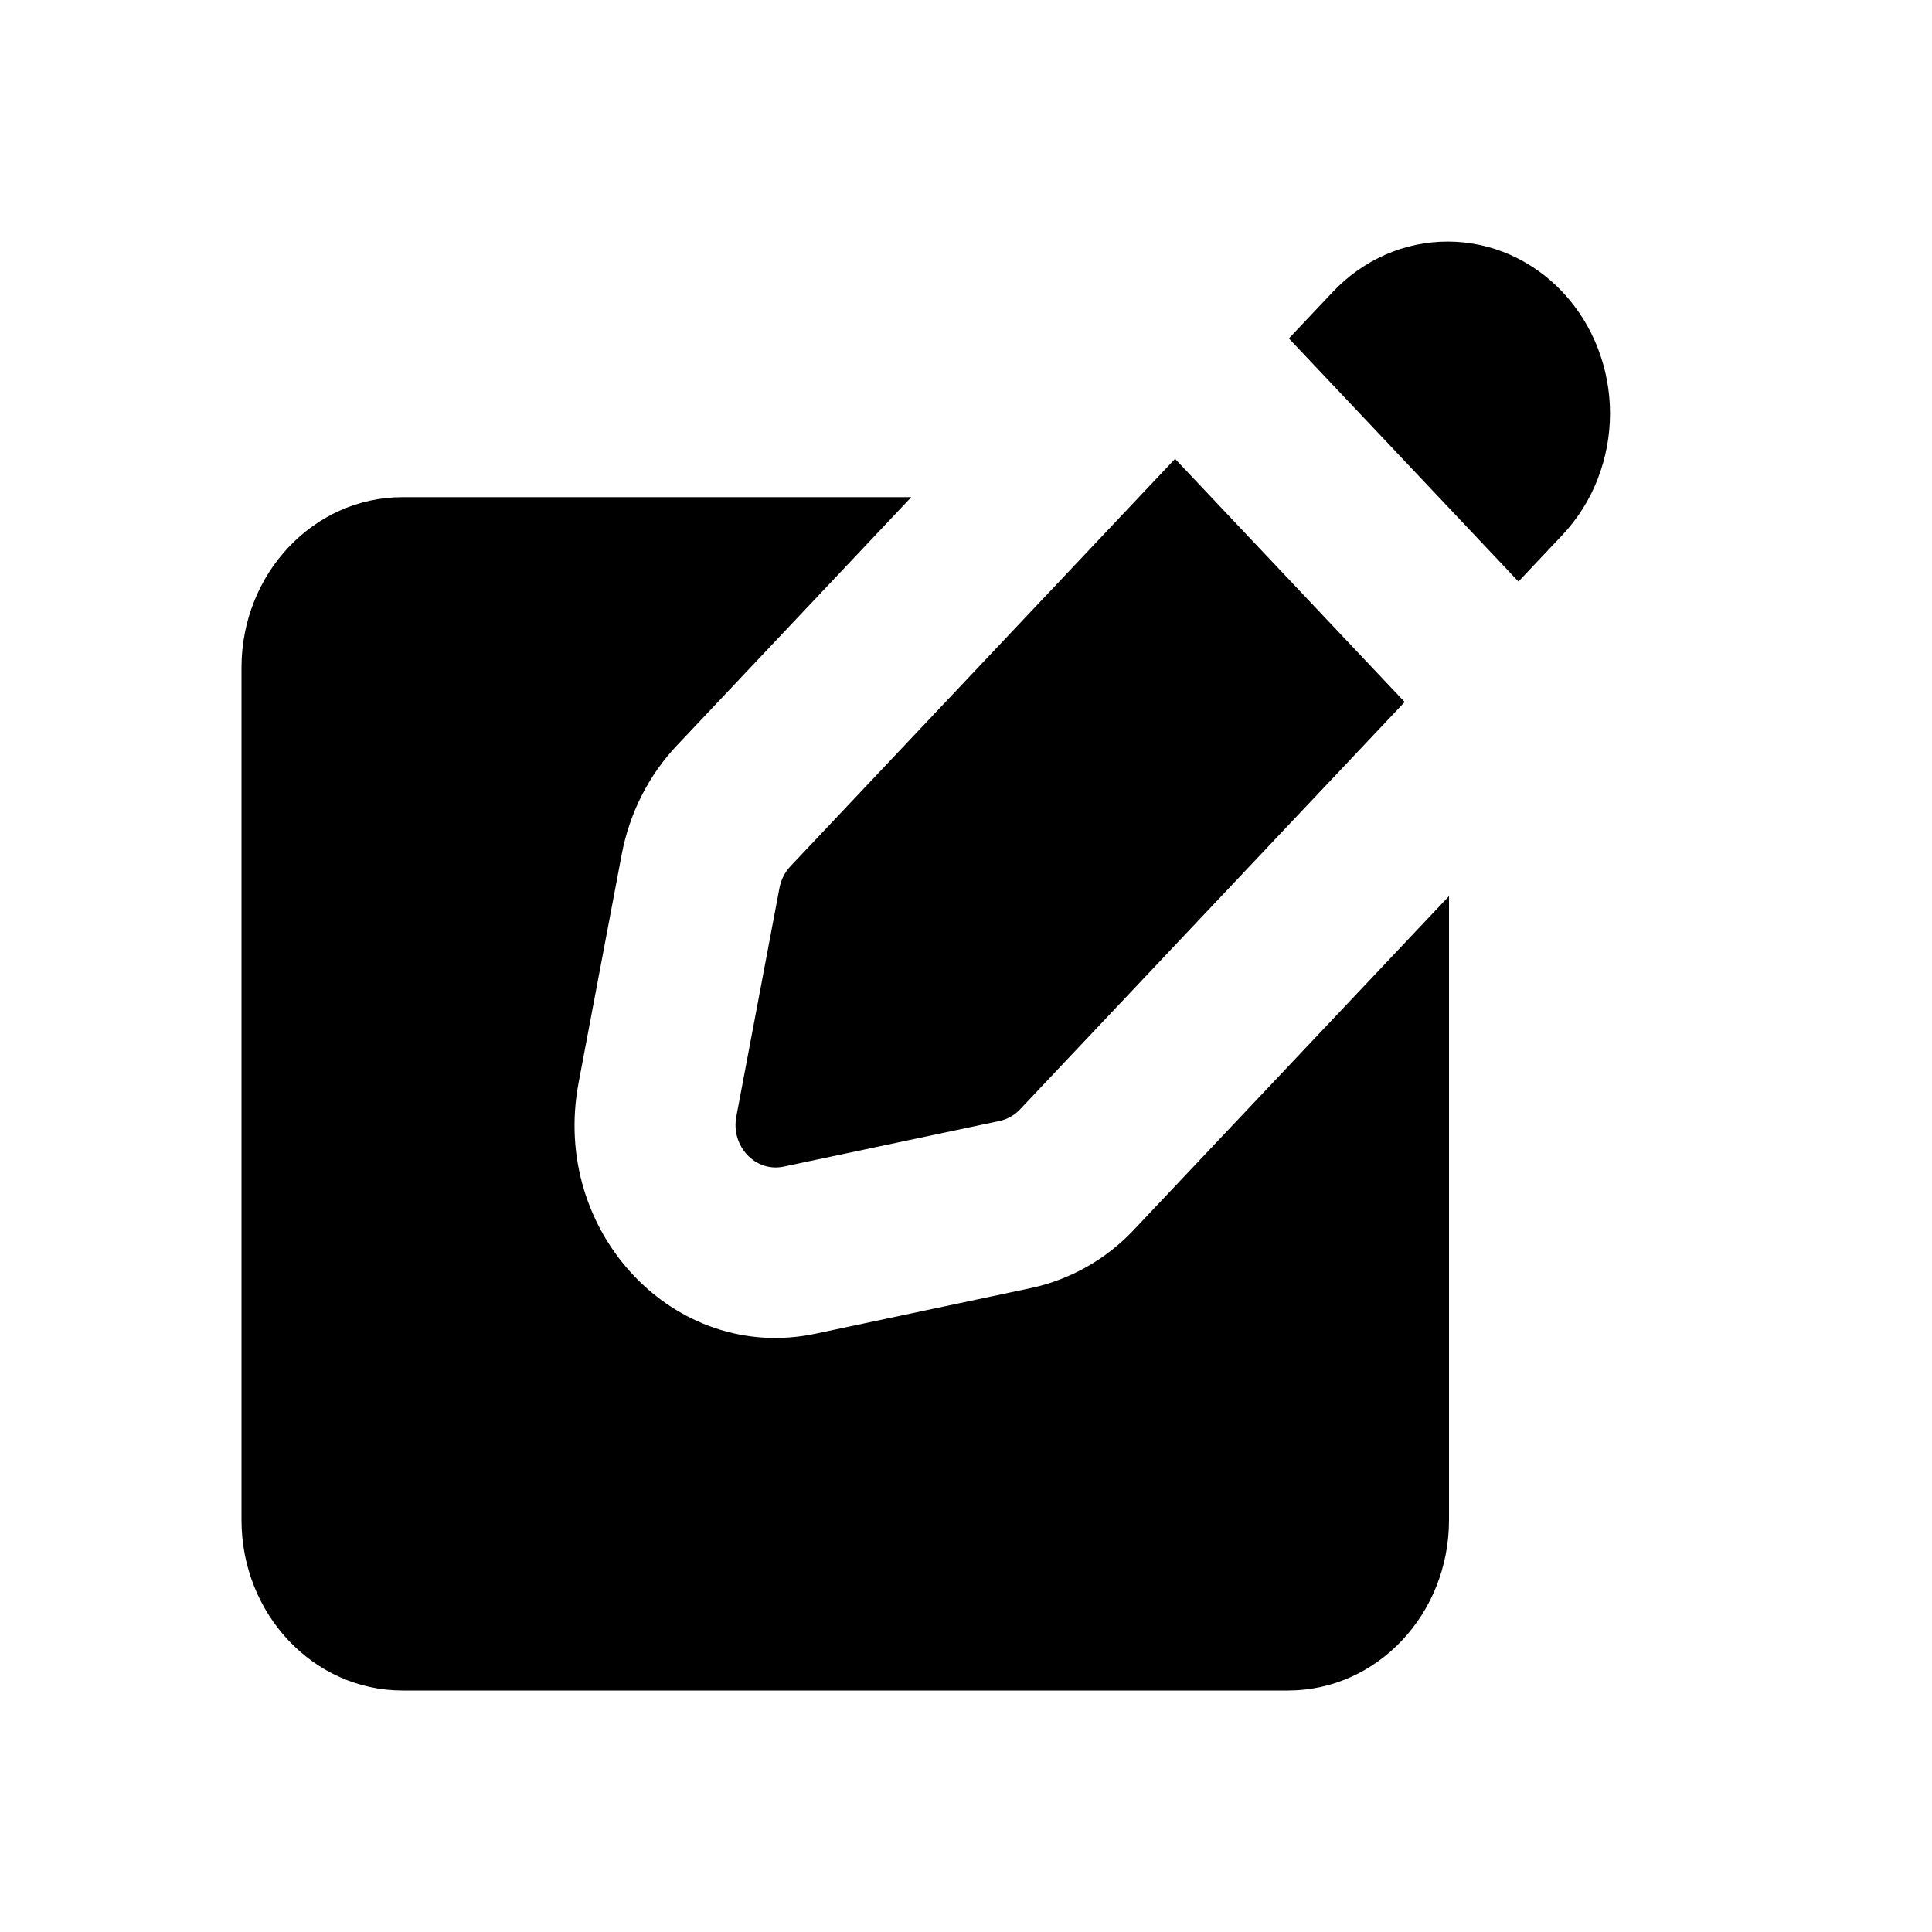
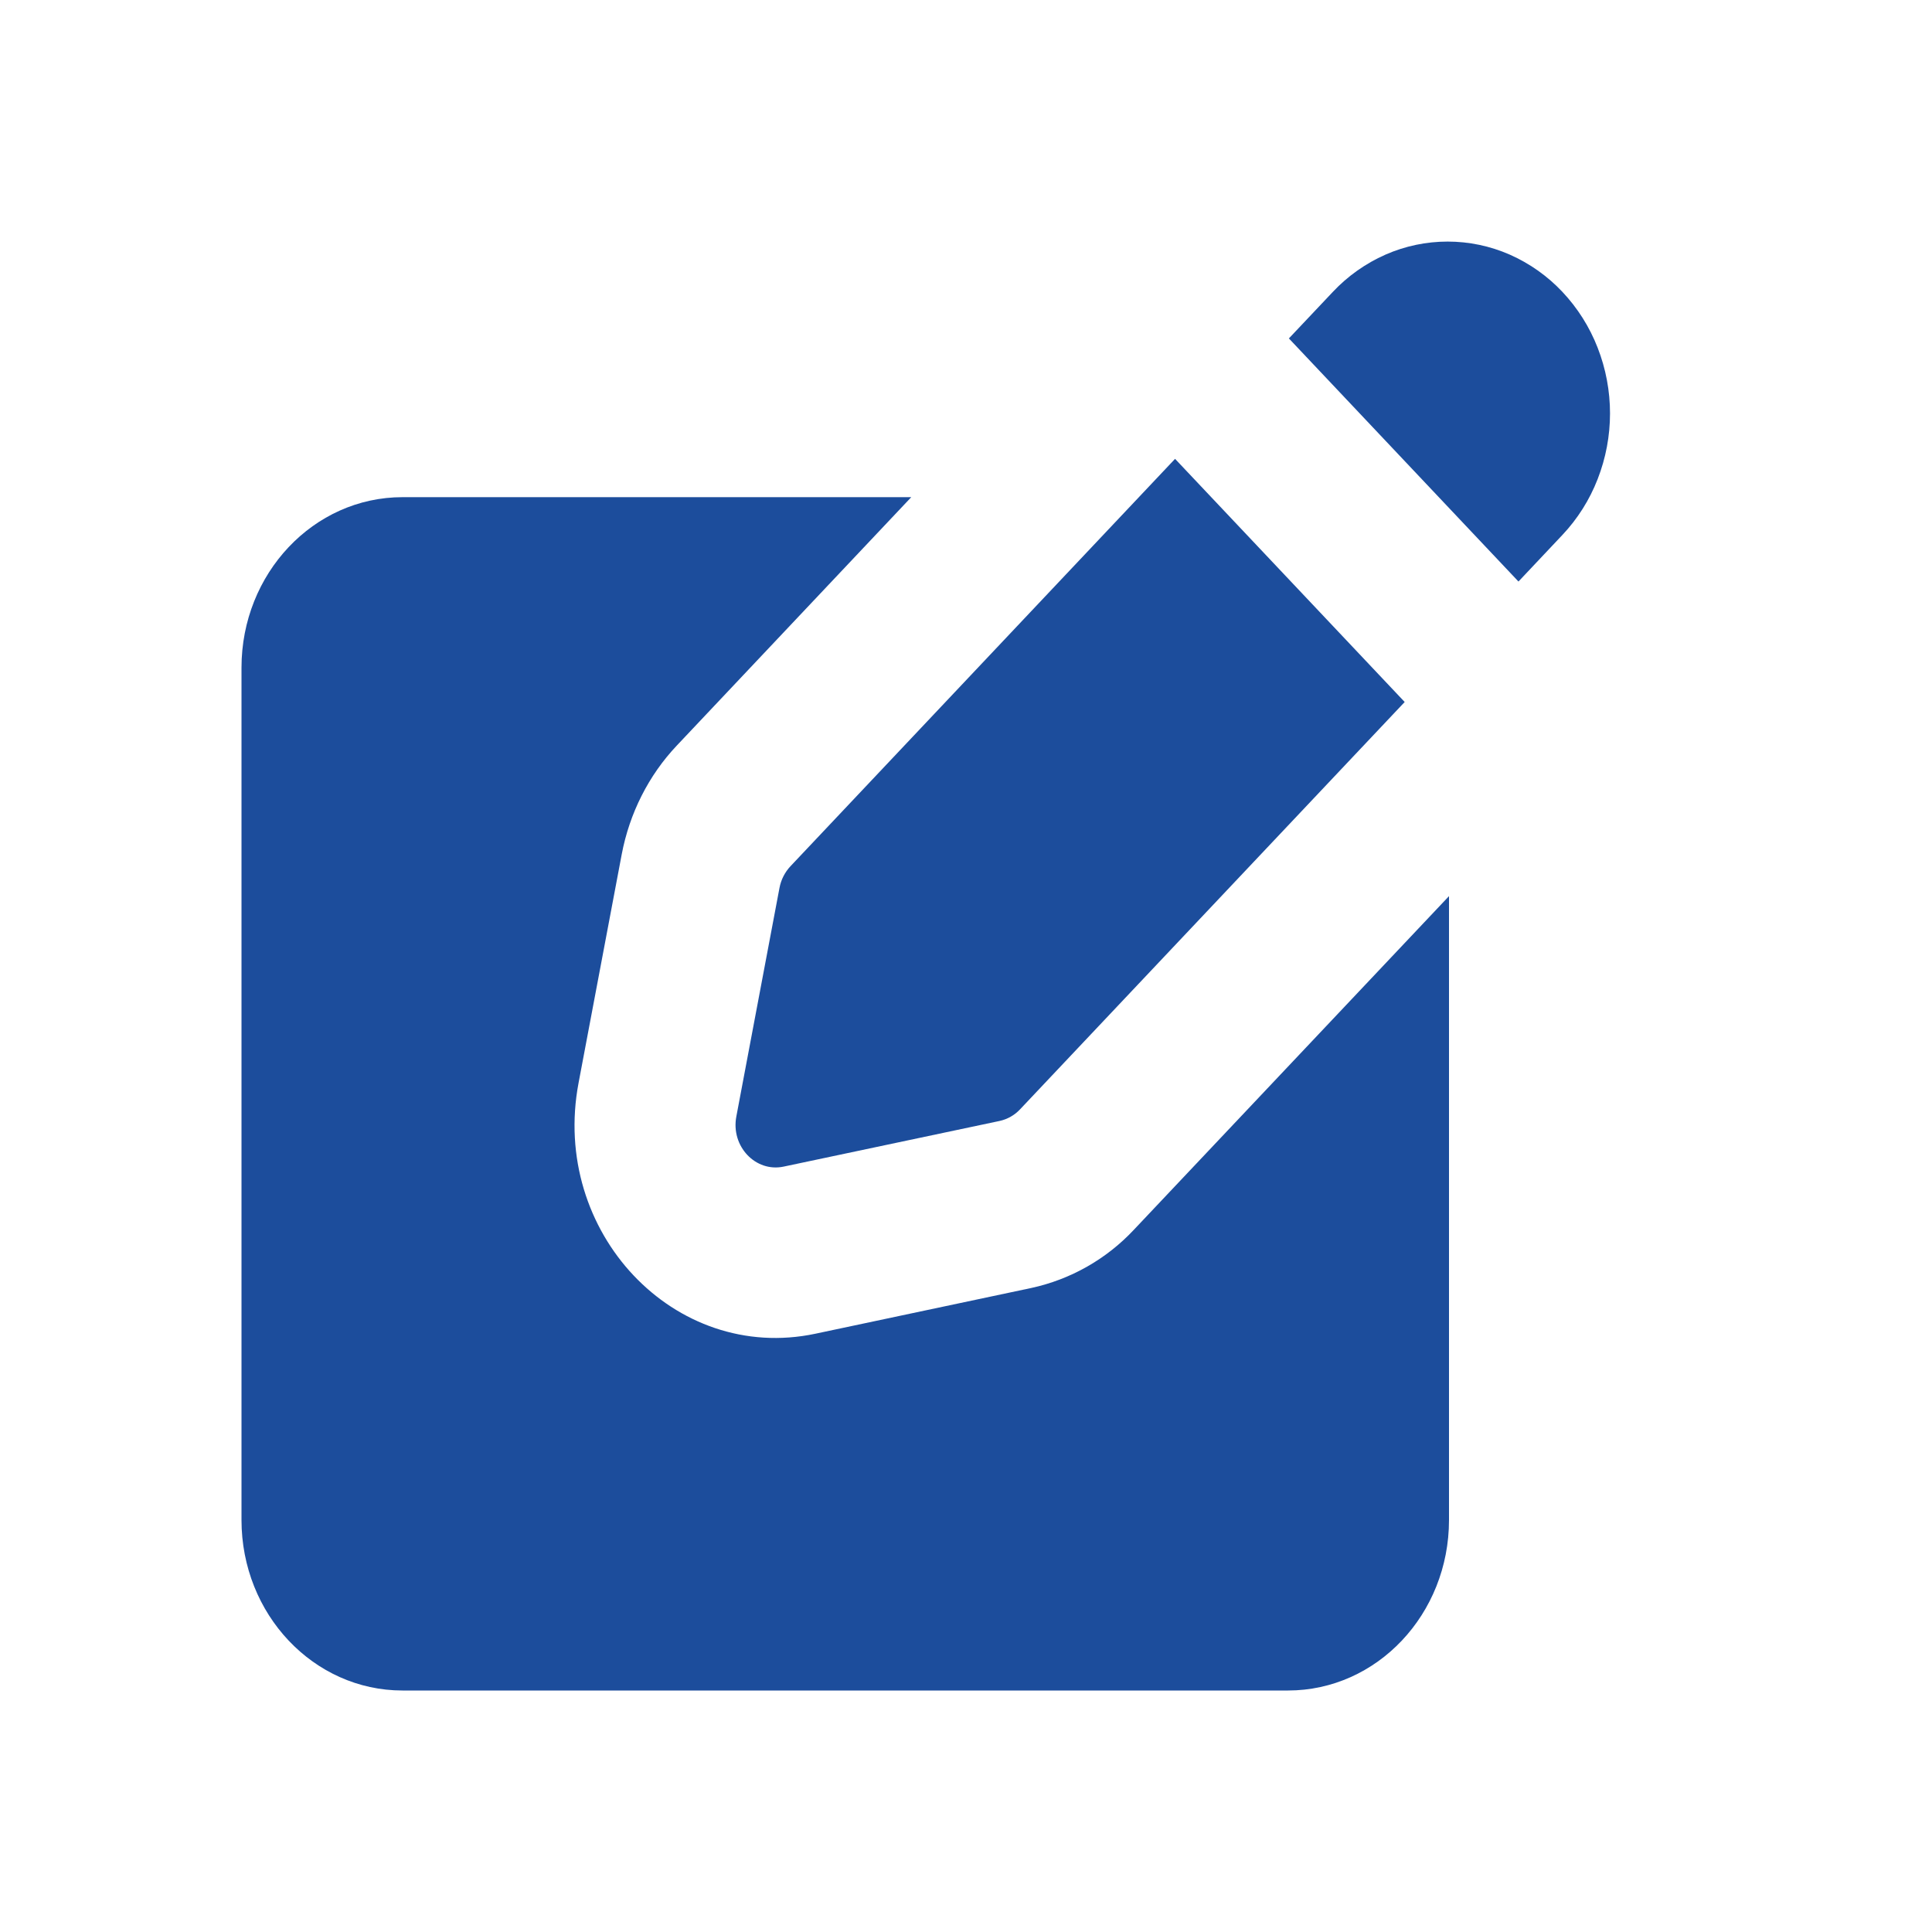
<svg xmlns="http://www.w3.org/2000/svg" width="24" height="24" viewBox="0 0 24 24">
-   <g fill="currentColor" fill-rule="evenodd" clip-rule="evenodd">
+   <g fill="#1C4D9C" fill-rule="evenodd" clip-rule="evenodd">
    <path d="M11.32 6.176H5c-1.105 0-2 .949-2 2.118v10.588C3 20.052 3.895 21 5 21h11c1.105 0 2-.948 2-2.118v-7.75l-3.914 4.144A2.46 2.46 0 0 1 12.81 16l-2.681.568c-1.75.37-3.292-1.263-2.942-3.115l.536-2.839c.097-.512.335-.983.684-1.352z" />
    <path d="M19.846 4.318a2.148 2.148 0 0 0-.437-.692a2.014 2.014 0 0 0-.654-.463a1.92 1.92 0 0 0-1.544 0a2.014 2.014 0 0 0-.654.463l-.546.578l2.852 3.02l.546-.579a2.14 2.14 0 0 0 .437-.692a2.244 2.244 0 0 0 0-1.635M17.45 8.721L14.597 5.7L9.82 10.76a.54.54 0 0 0-.137.27l-.536 2.84c-.07.37.239.696.588.622l2.682-.567a.492.492 0 0 0 .255-.145l4.778-5.06Z" />
  </g>
</svg>
